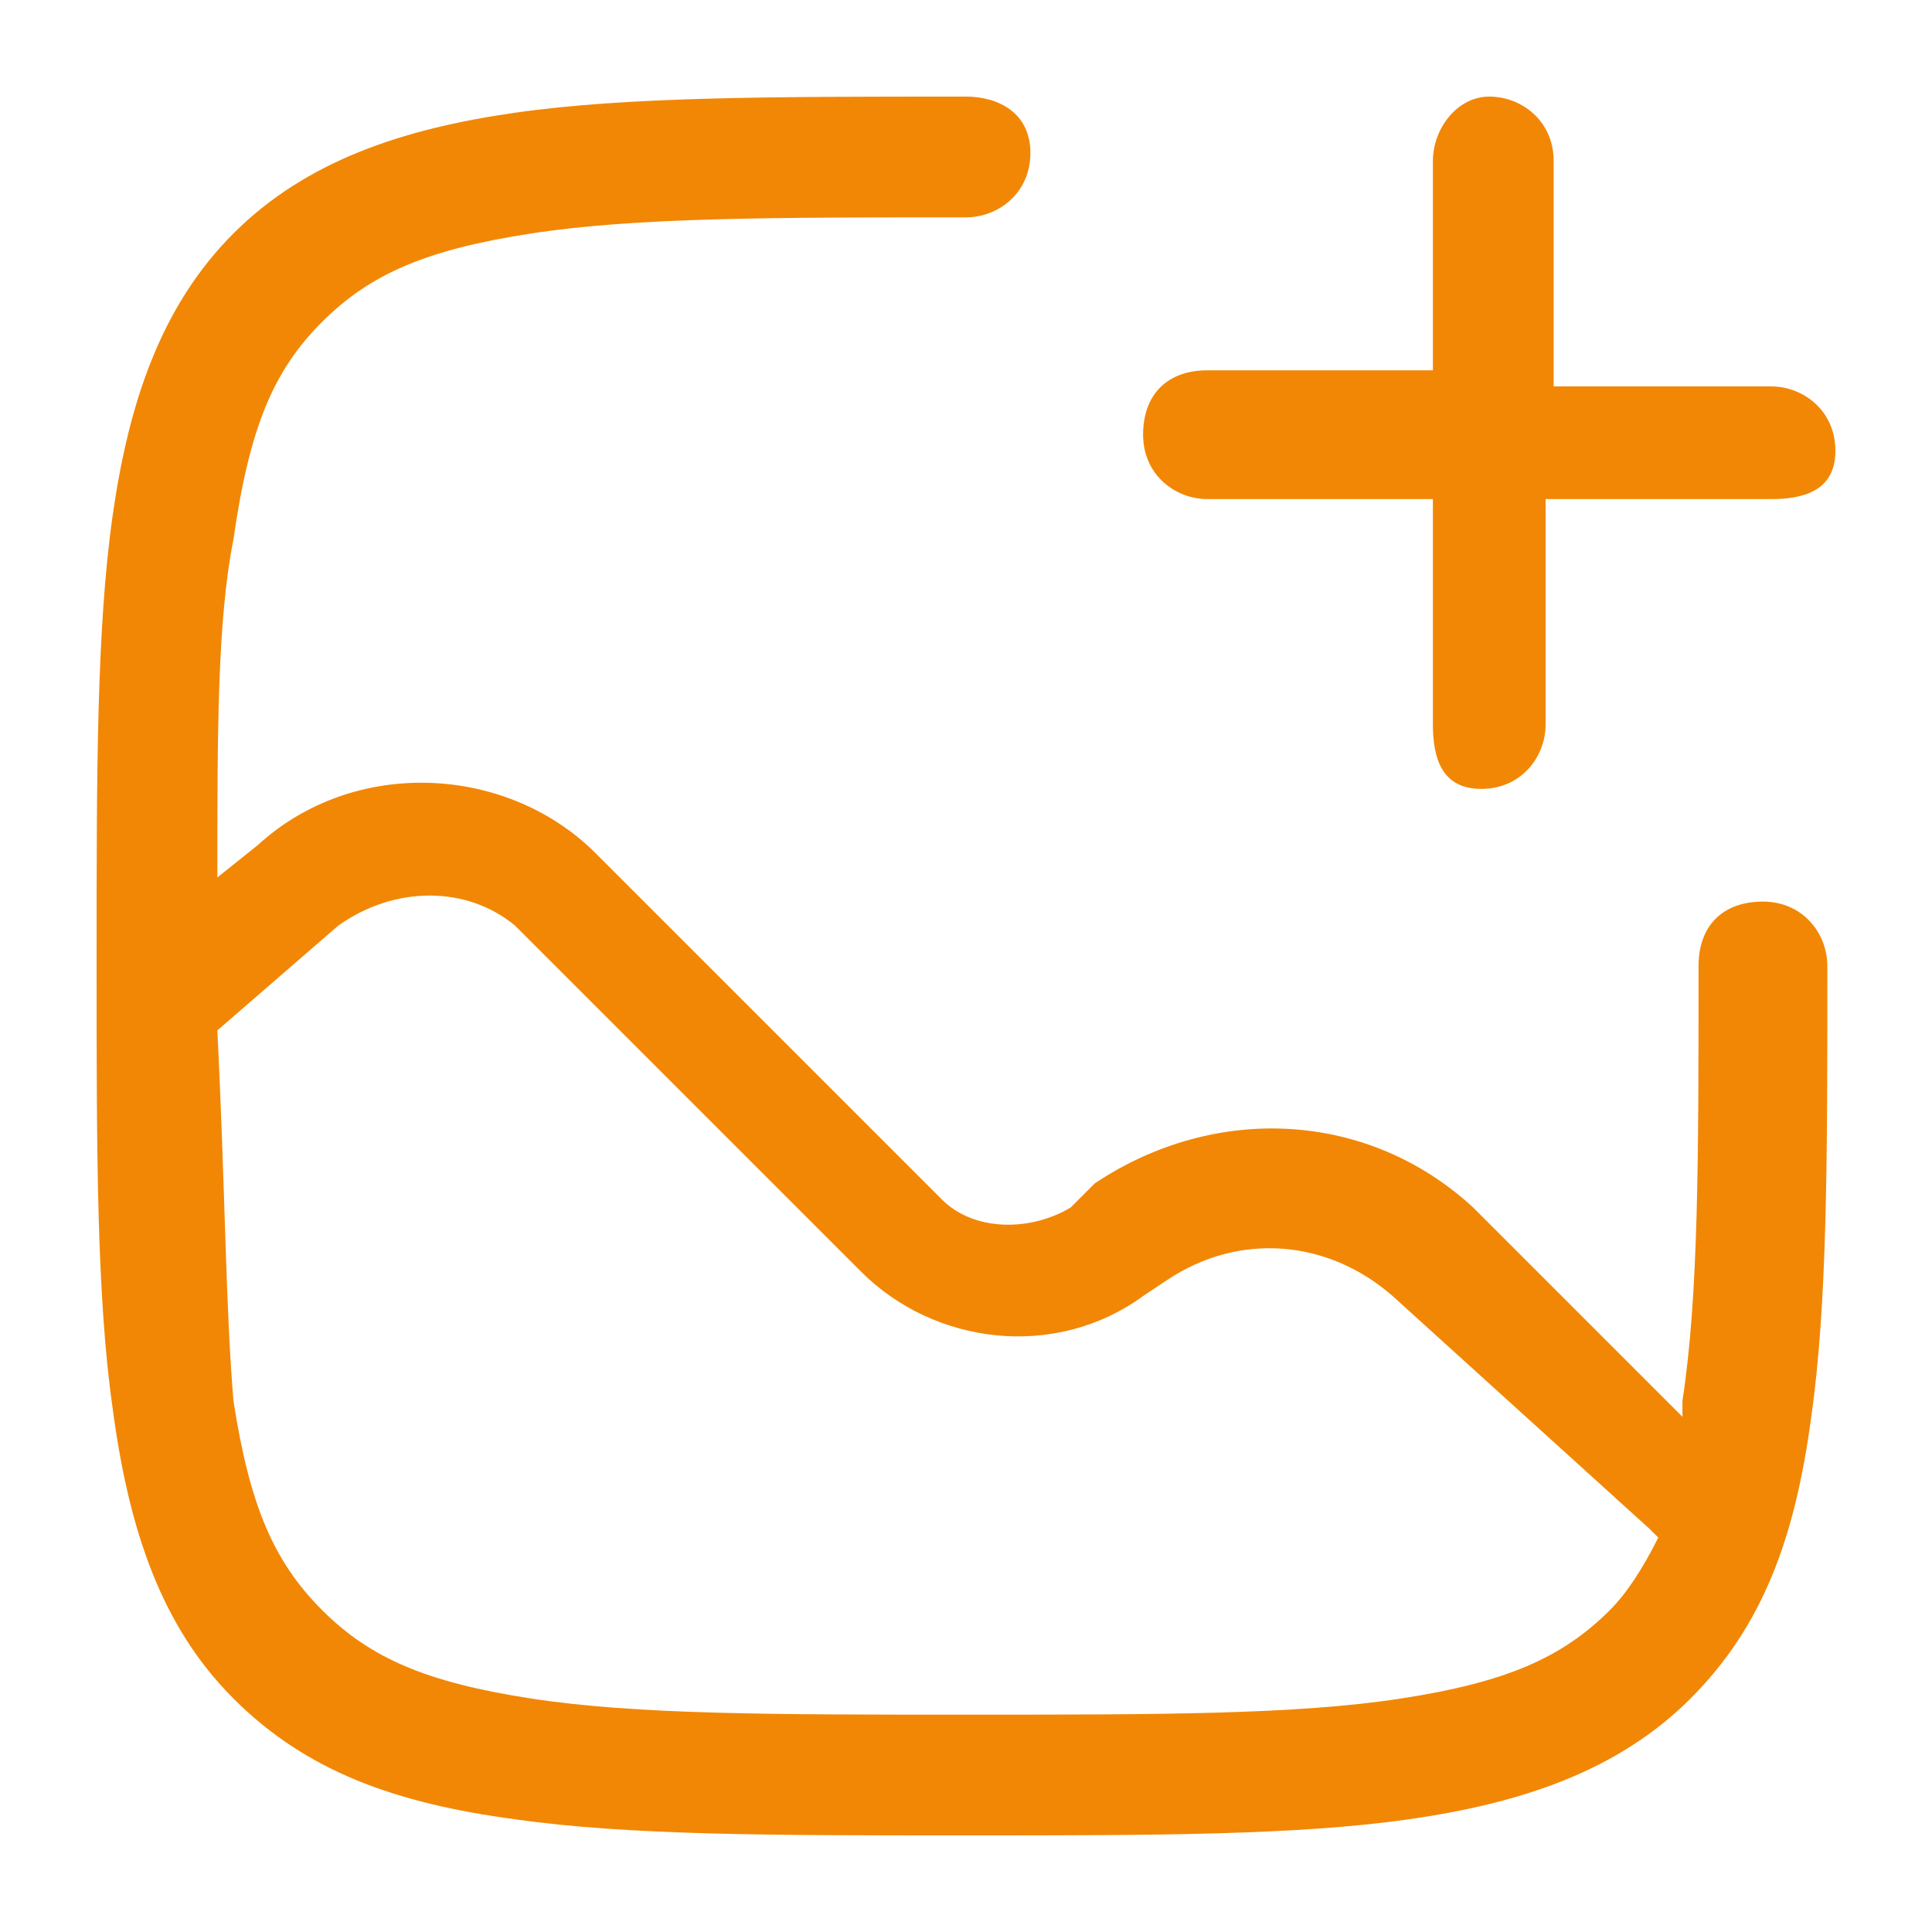
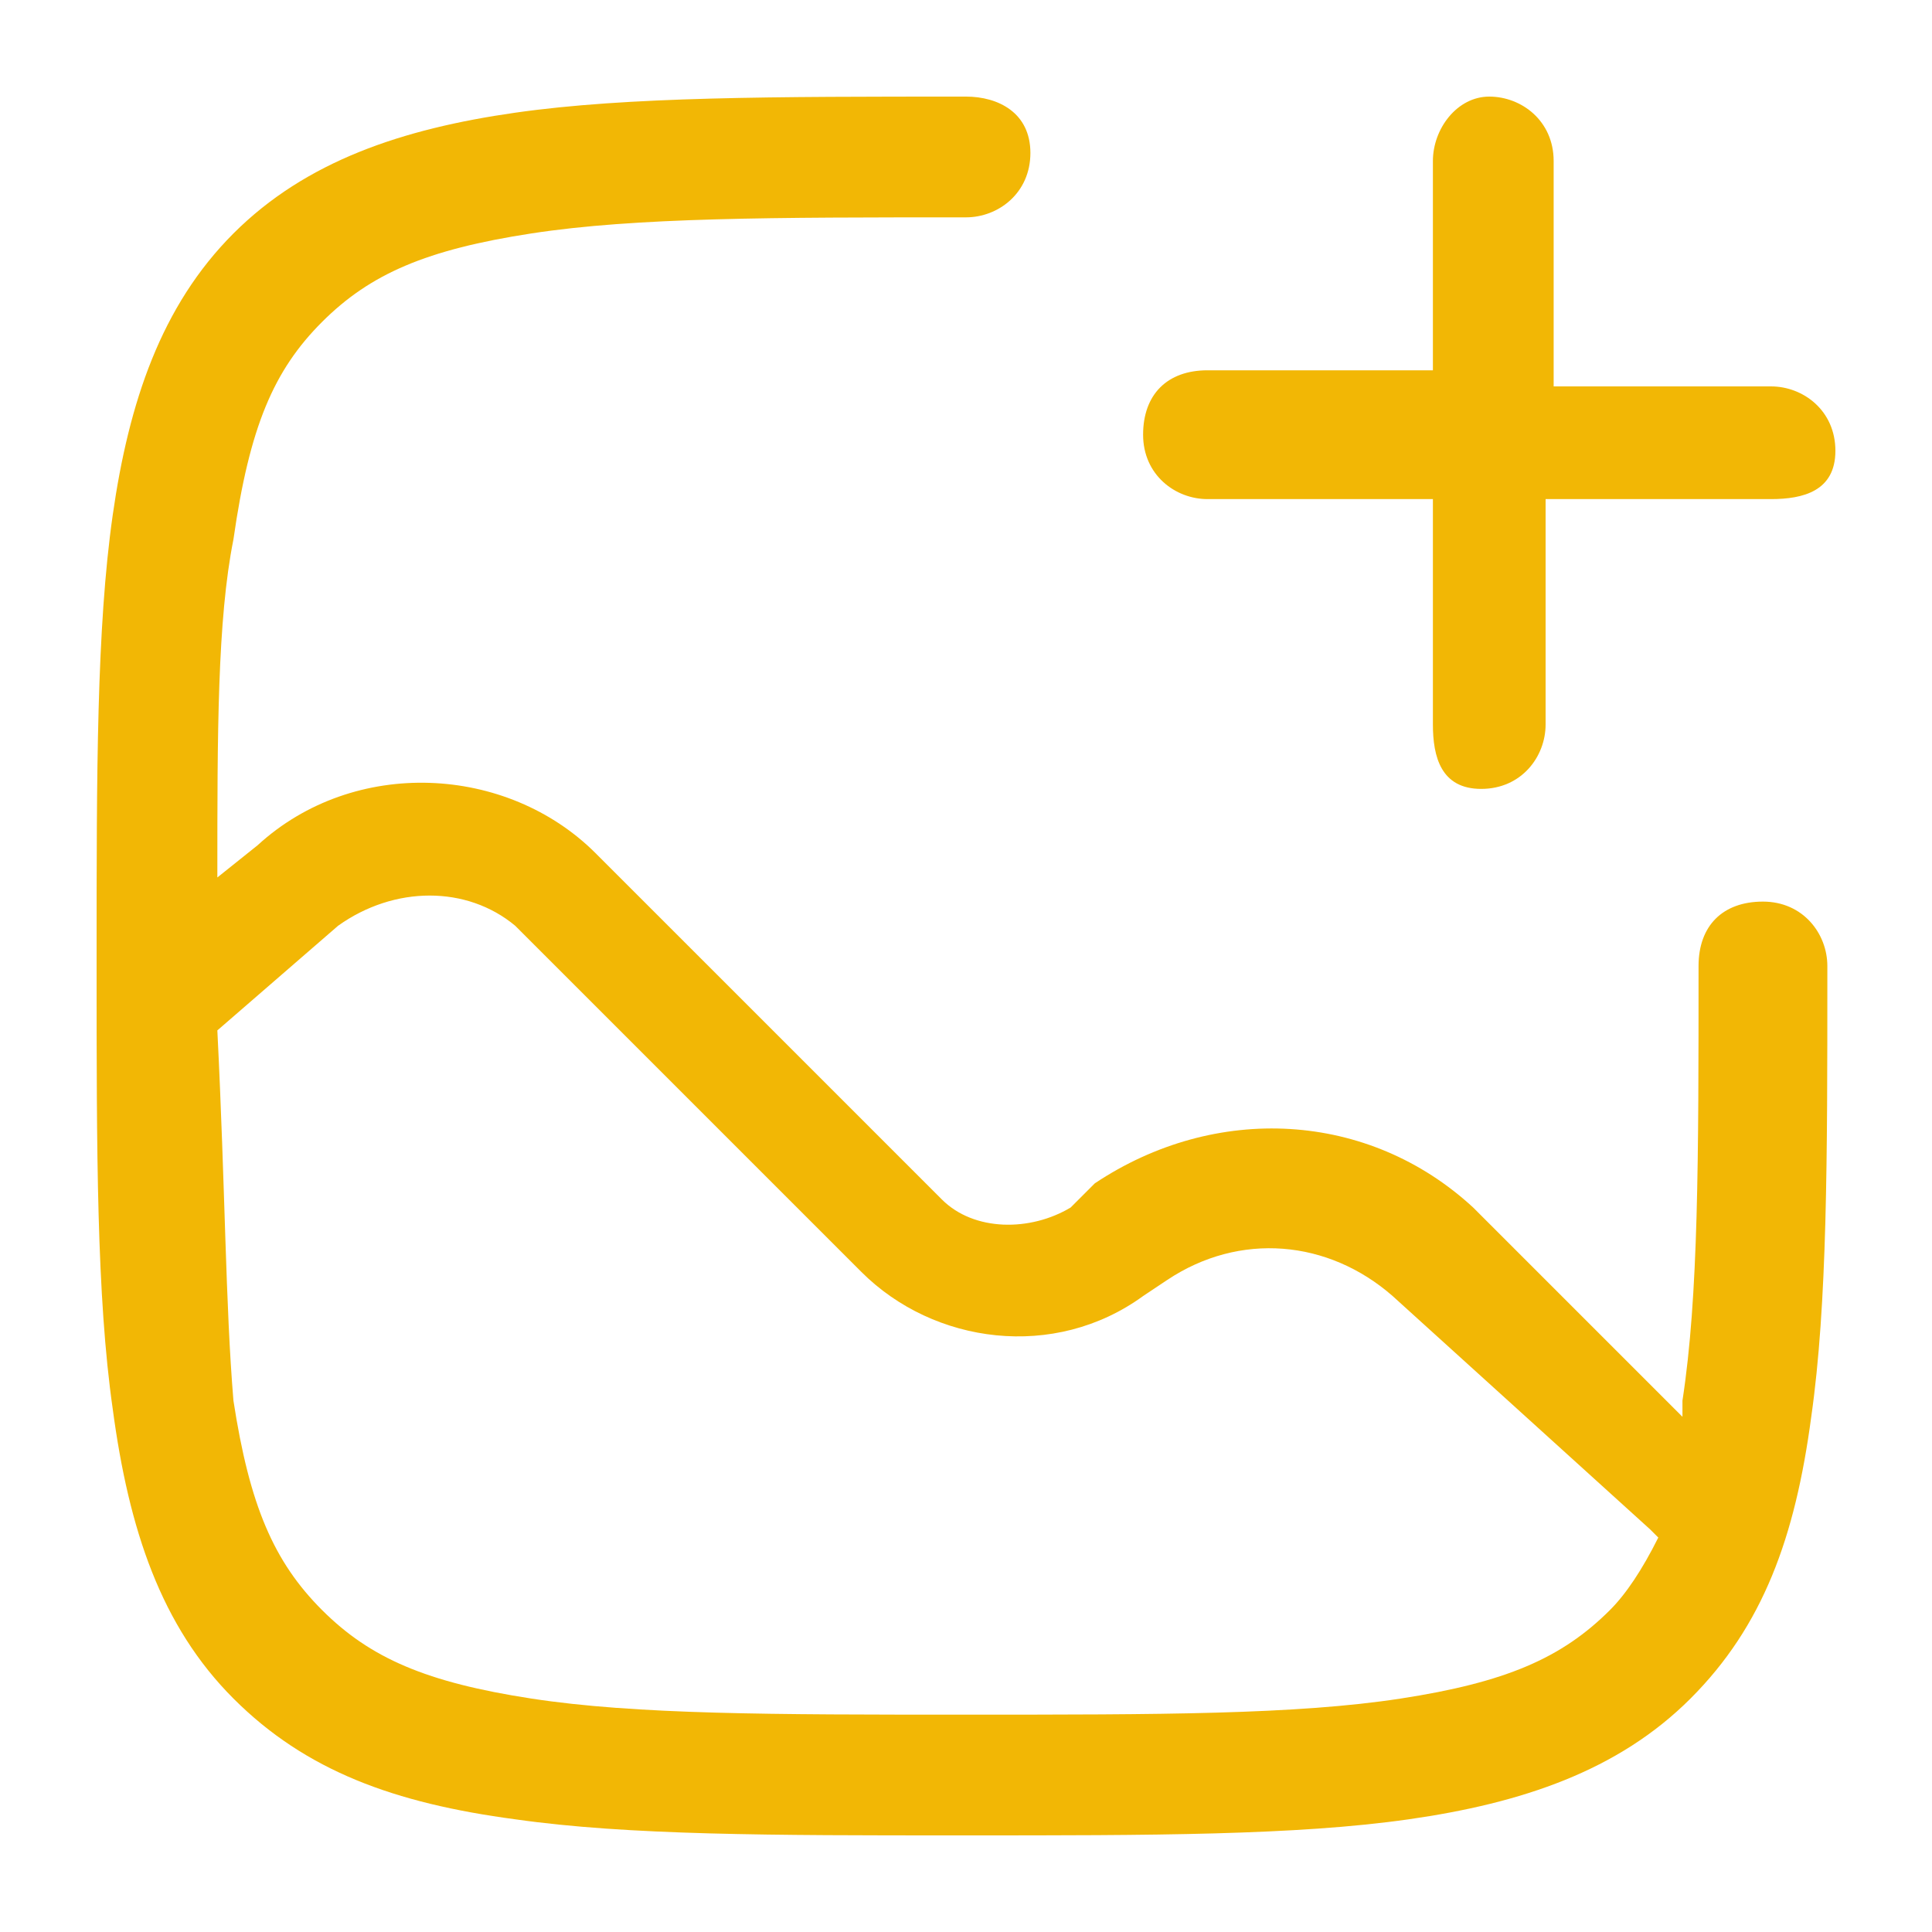
<svg xmlns="http://www.w3.org/2000/svg" version="1.1" id="Layer_1" x="0px" y="0px" viewBox="0 0 24 24" style="enable-background:new 0 0 24 24;" xml:space="preserve">
  <style type="text/css">
- 	.st0{fill-rule:evenodd;clip-rule:evenodd;fill:#F28705;}
+ 	.st0{fill-rule:evenodd;clip-rule:evenodd;fill:#F2B705;}
</style>
  <path class="st0" d="M18.5,1.2c0.4,0,0.8,0.3,0.8,0.8v2.8H22c0.4,0,0.8,0.3,0.8,0.8S22.4,6.2,22,6.2h-2.8V9c0,0.4-0.3,0.8-0.8,0.8  S17.8,9.4,17.8,9V6.2H15c-0.4,0-0.8-0.3-0.8-0.8s0.3-0.8,0.8-0.8h2.8V2C17.8,1.6,18.1,1.2,18.5,1.2z" />
-   <path class="st0" d="M12,1.2L12,1.2c-2.4,0-4.2,0-5.6,0.2C5,1.6,3.8,2,2.9,2.9S1.6,5,1.4,6.4c-0.2,1.4-0.2,3.2-0.2,5.5v0.1  c0,2.3,0,4.1,0.2,5.5C1.6,19,2,20.2,2.9,21.1c0.9,0.9,2,1.3,3.5,1.5c1.4,0.2,3.2,0.2,5.5,0.2h0.1c2.3,0,4.1,0,5.5-0.2  c1.4-0.2,2.6-0.6,3.5-1.5c0.9-0.9,1.3-2,1.5-3.5c0.2-1.4,0.2-3.2,0.2-5.5V12c0-0.4-0.3-0.8-0.8-0.8s-0.8,0.3-0.8,0.8  c0,2.4,0,4.1-0.2,5.4c0,0.1,0,0.1,0,0.2L18.3,15c-1.3-1.2-3.2-1.3-4.7-0.3L13.3,15c-0.5,0.3-1.2,0.3-1.6-0.1l-4.3-4.3  c-1.1-1.1-3-1.2-4.2-0.1l-0.5,0.4c0-1.8,0-3.2,0.2-4.2C3.1,5.3,3.4,4.6,4,4c0.6-0.6,1.3-0.9,2.6-1.1c1.3-0.2,3-0.2,5.4-0.2  c0.4,0,0.8-0.3,0.8-0.8S12.4,1.2,12,1.2z M2.9,17.4c0.2,1.3,0.5,2,1.1,2.6c0.6,0.6,1.3,0.9,2.6,1.1c1.3,0.2,3,0.2,5.4,0.2  c2.4,0,4.1,0,5.4-0.2c1.3-0.2,2-0.5,2.6-1.1c0.2-0.2,0.4-0.5,0.6-0.9c0,0-0.1-0.1-0.1-0.1l-3.2-2.9c-0.8-0.7-1.9-0.8-2.8-0.2  l-0.3,0.2c-1.1,0.8-2.6,0.6-3.5-0.3l-4.3-4.3C5.8,11,4.9,11,4.2,11.5l-1.5,1.3C2.8,14.8,2.8,16.2,2.9,17.4z" />
+   <path class="st0" d="M12,1.2L12,1.2c-2.4,0-4.2,0-5.6,0.2S3.8,2,2.9,2.9S1.6,5,1.4,6.4s-0.2,3.2-0.2,5.5V12c0,2.3,0,4.1,0.2,5.5  C1.6,19,2,20.2,2.9,21.1s2,1.3,3.5,1.5c1.4,0.2,3.2,0.2,5.5,0.2H12c2.3,0,4.1,0,5.5-0.2s2.6-0.6,3.5-1.5s1.3-2,1.5-3.5  c0.2-1.4,0.2-3.2,0.2-5.5V12c0-0.4-0.3-0.8-0.8-0.8s-0.8,0.3-0.8,0.8c0,2.4,0,4.1-0.2,5.4c0,0.1,0,0.1,0,0.2L18.3,15  c-1.3-1.2-3.2-1.3-4.7-0.3L13.3,15c-0.5,0.3-1.2,0.3-1.6-0.1l-4.3-4.3c-1.1-1.1-3-1.2-4.2-0.1l-0.5,0.4c0-1.8,0-3.2,0.2-4.2  C3.1,5.3,3.4,4.6,4,4s1.3-0.9,2.6-1.1c1.3-0.2,3-0.2,5.4-0.2c0.4,0,0.8-0.3,0.8-0.8S12.4,1.2,12,1.2z M2.9,17.4  c0.2,1.3,0.5,2,1.1,2.6s1.3,0.9,2.6,1.1s3,0.2,5.4,0.2s4.1,0,5.4-0.2s2-0.5,2.6-1.1c0.2-0.2,0.4-0.5,0.6-0.9L20.5,19l-3.2-2.9  c-0.8-0.7-1.9-0.8-2.8-0.2l-0.3,0.2c-1.1,0.8-2.6,0.6-3.5-0.3l-4.3-4.3c-0.6-0.5-1.5-0.5-2.2,0l-1.5,1.3C2.8,14.8,2.8,16.2,2.9,17.4  z" />
</svg>
